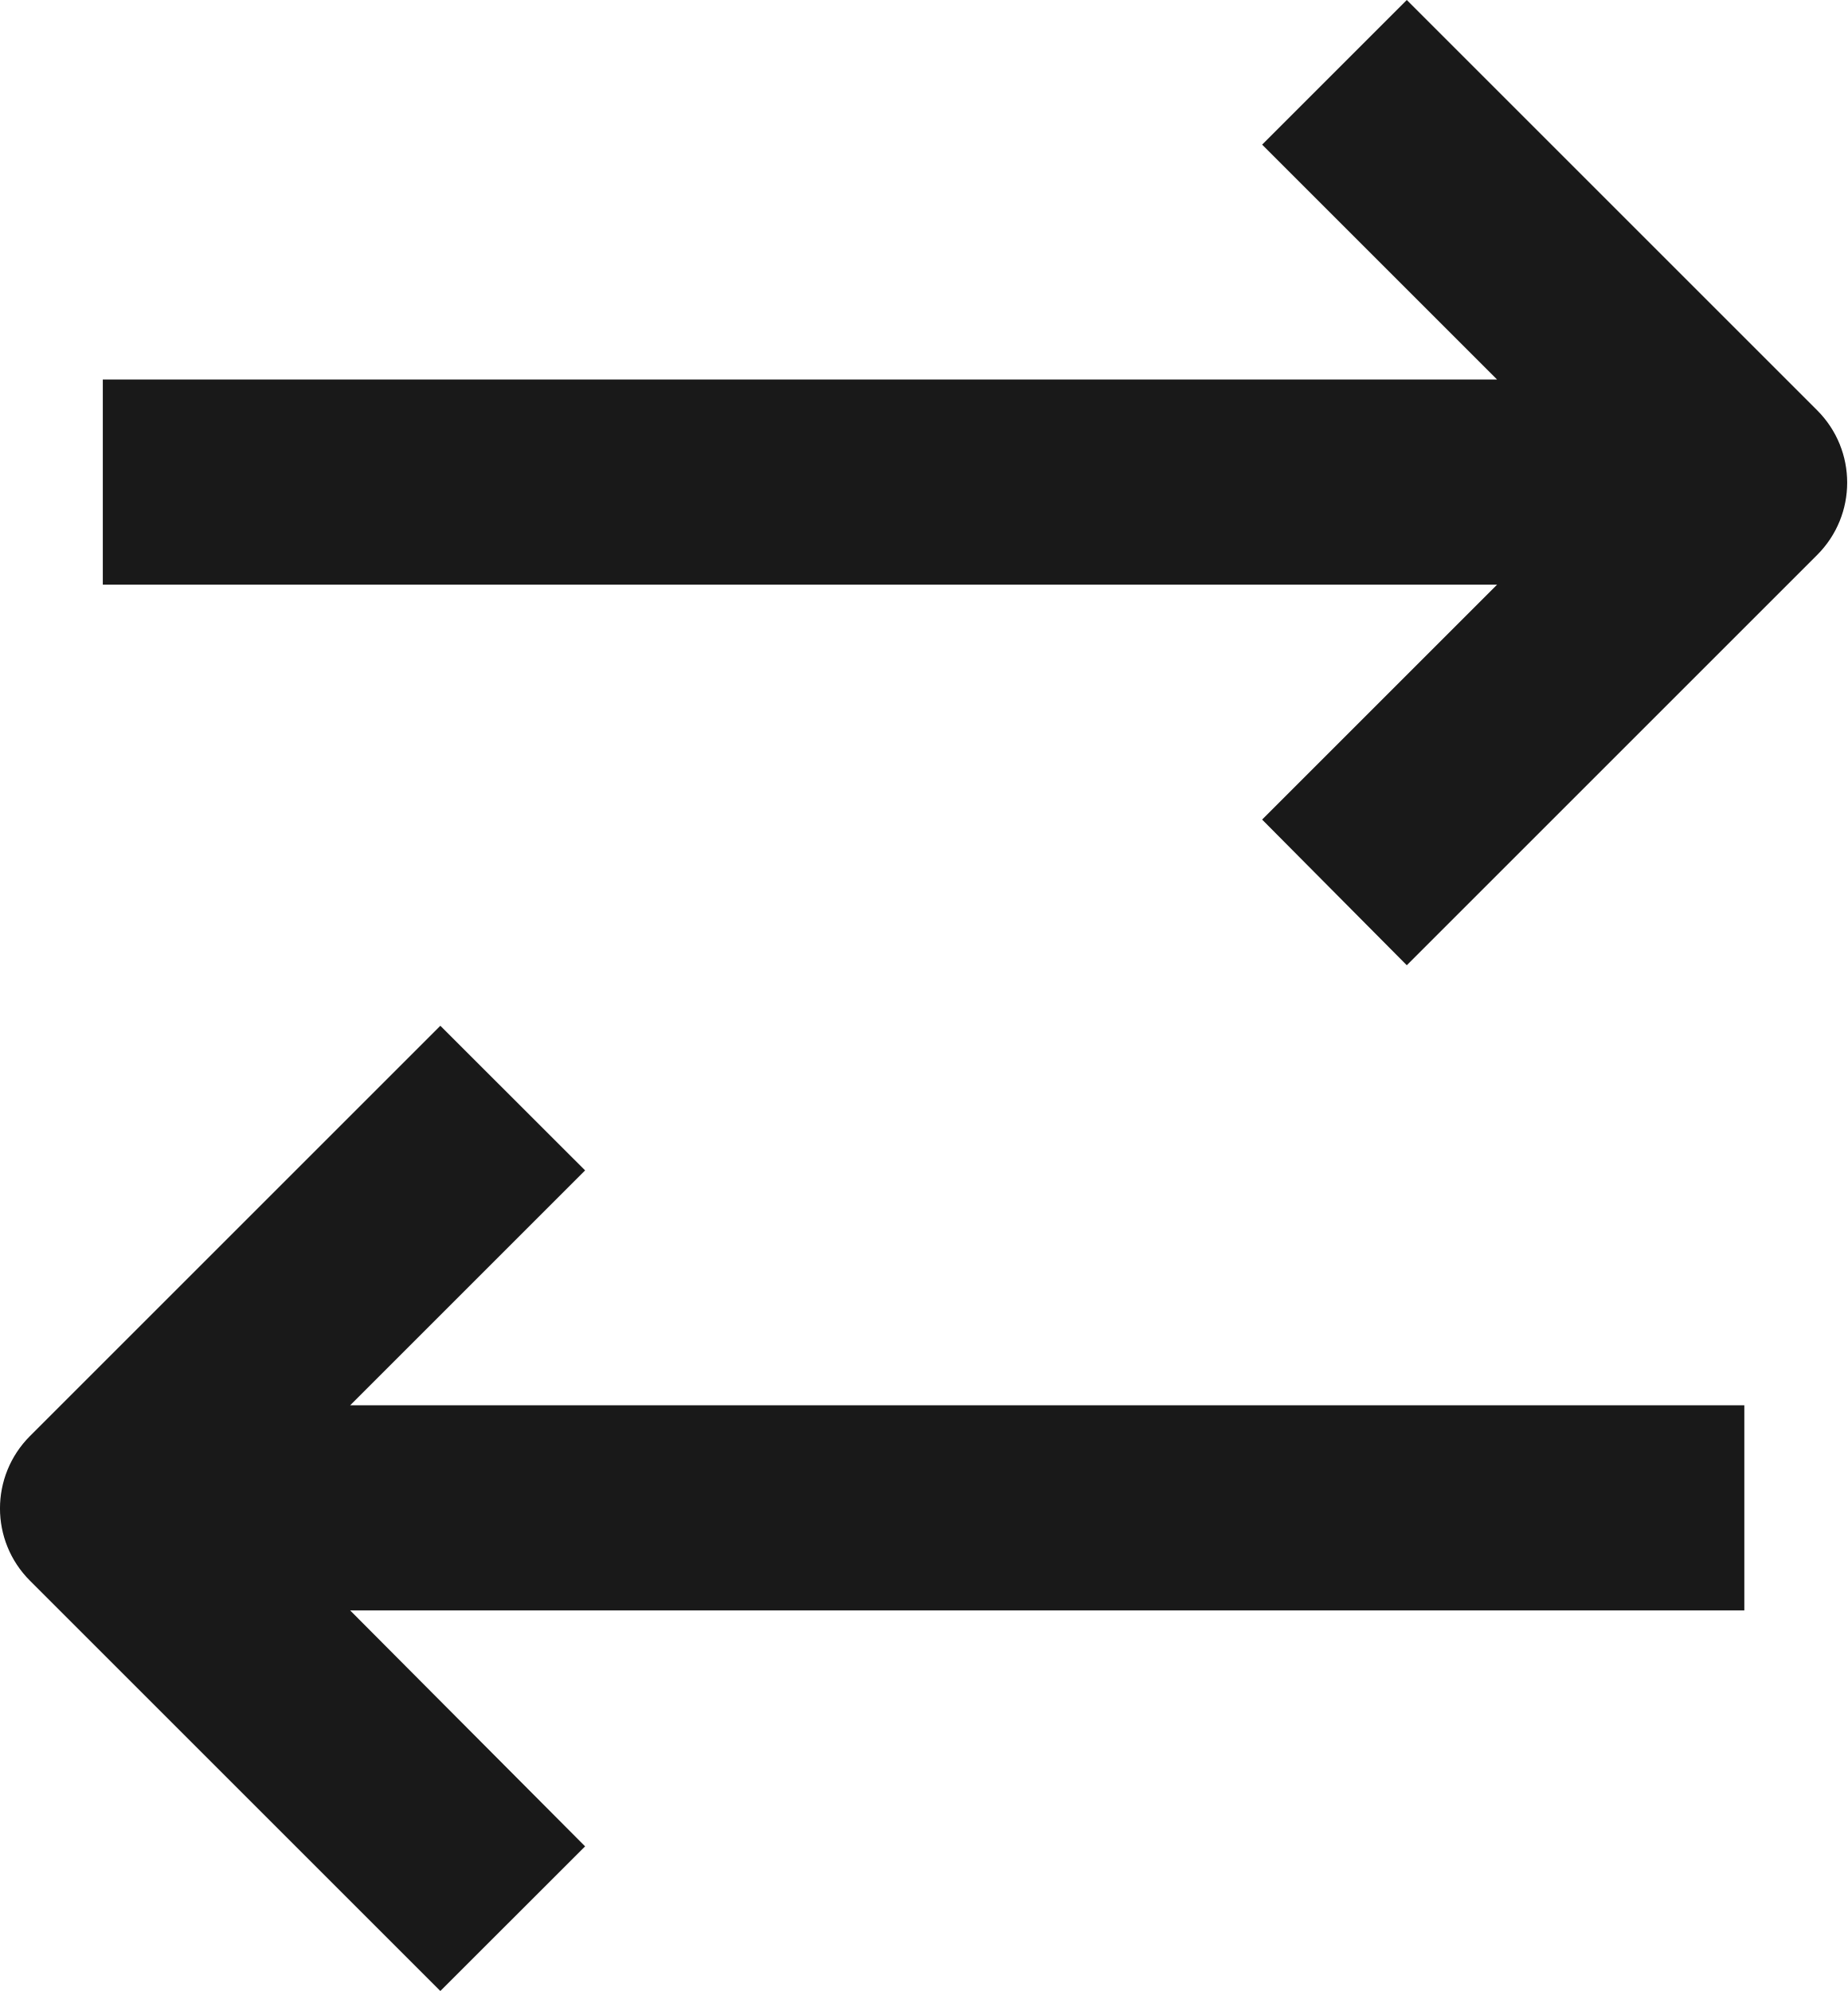
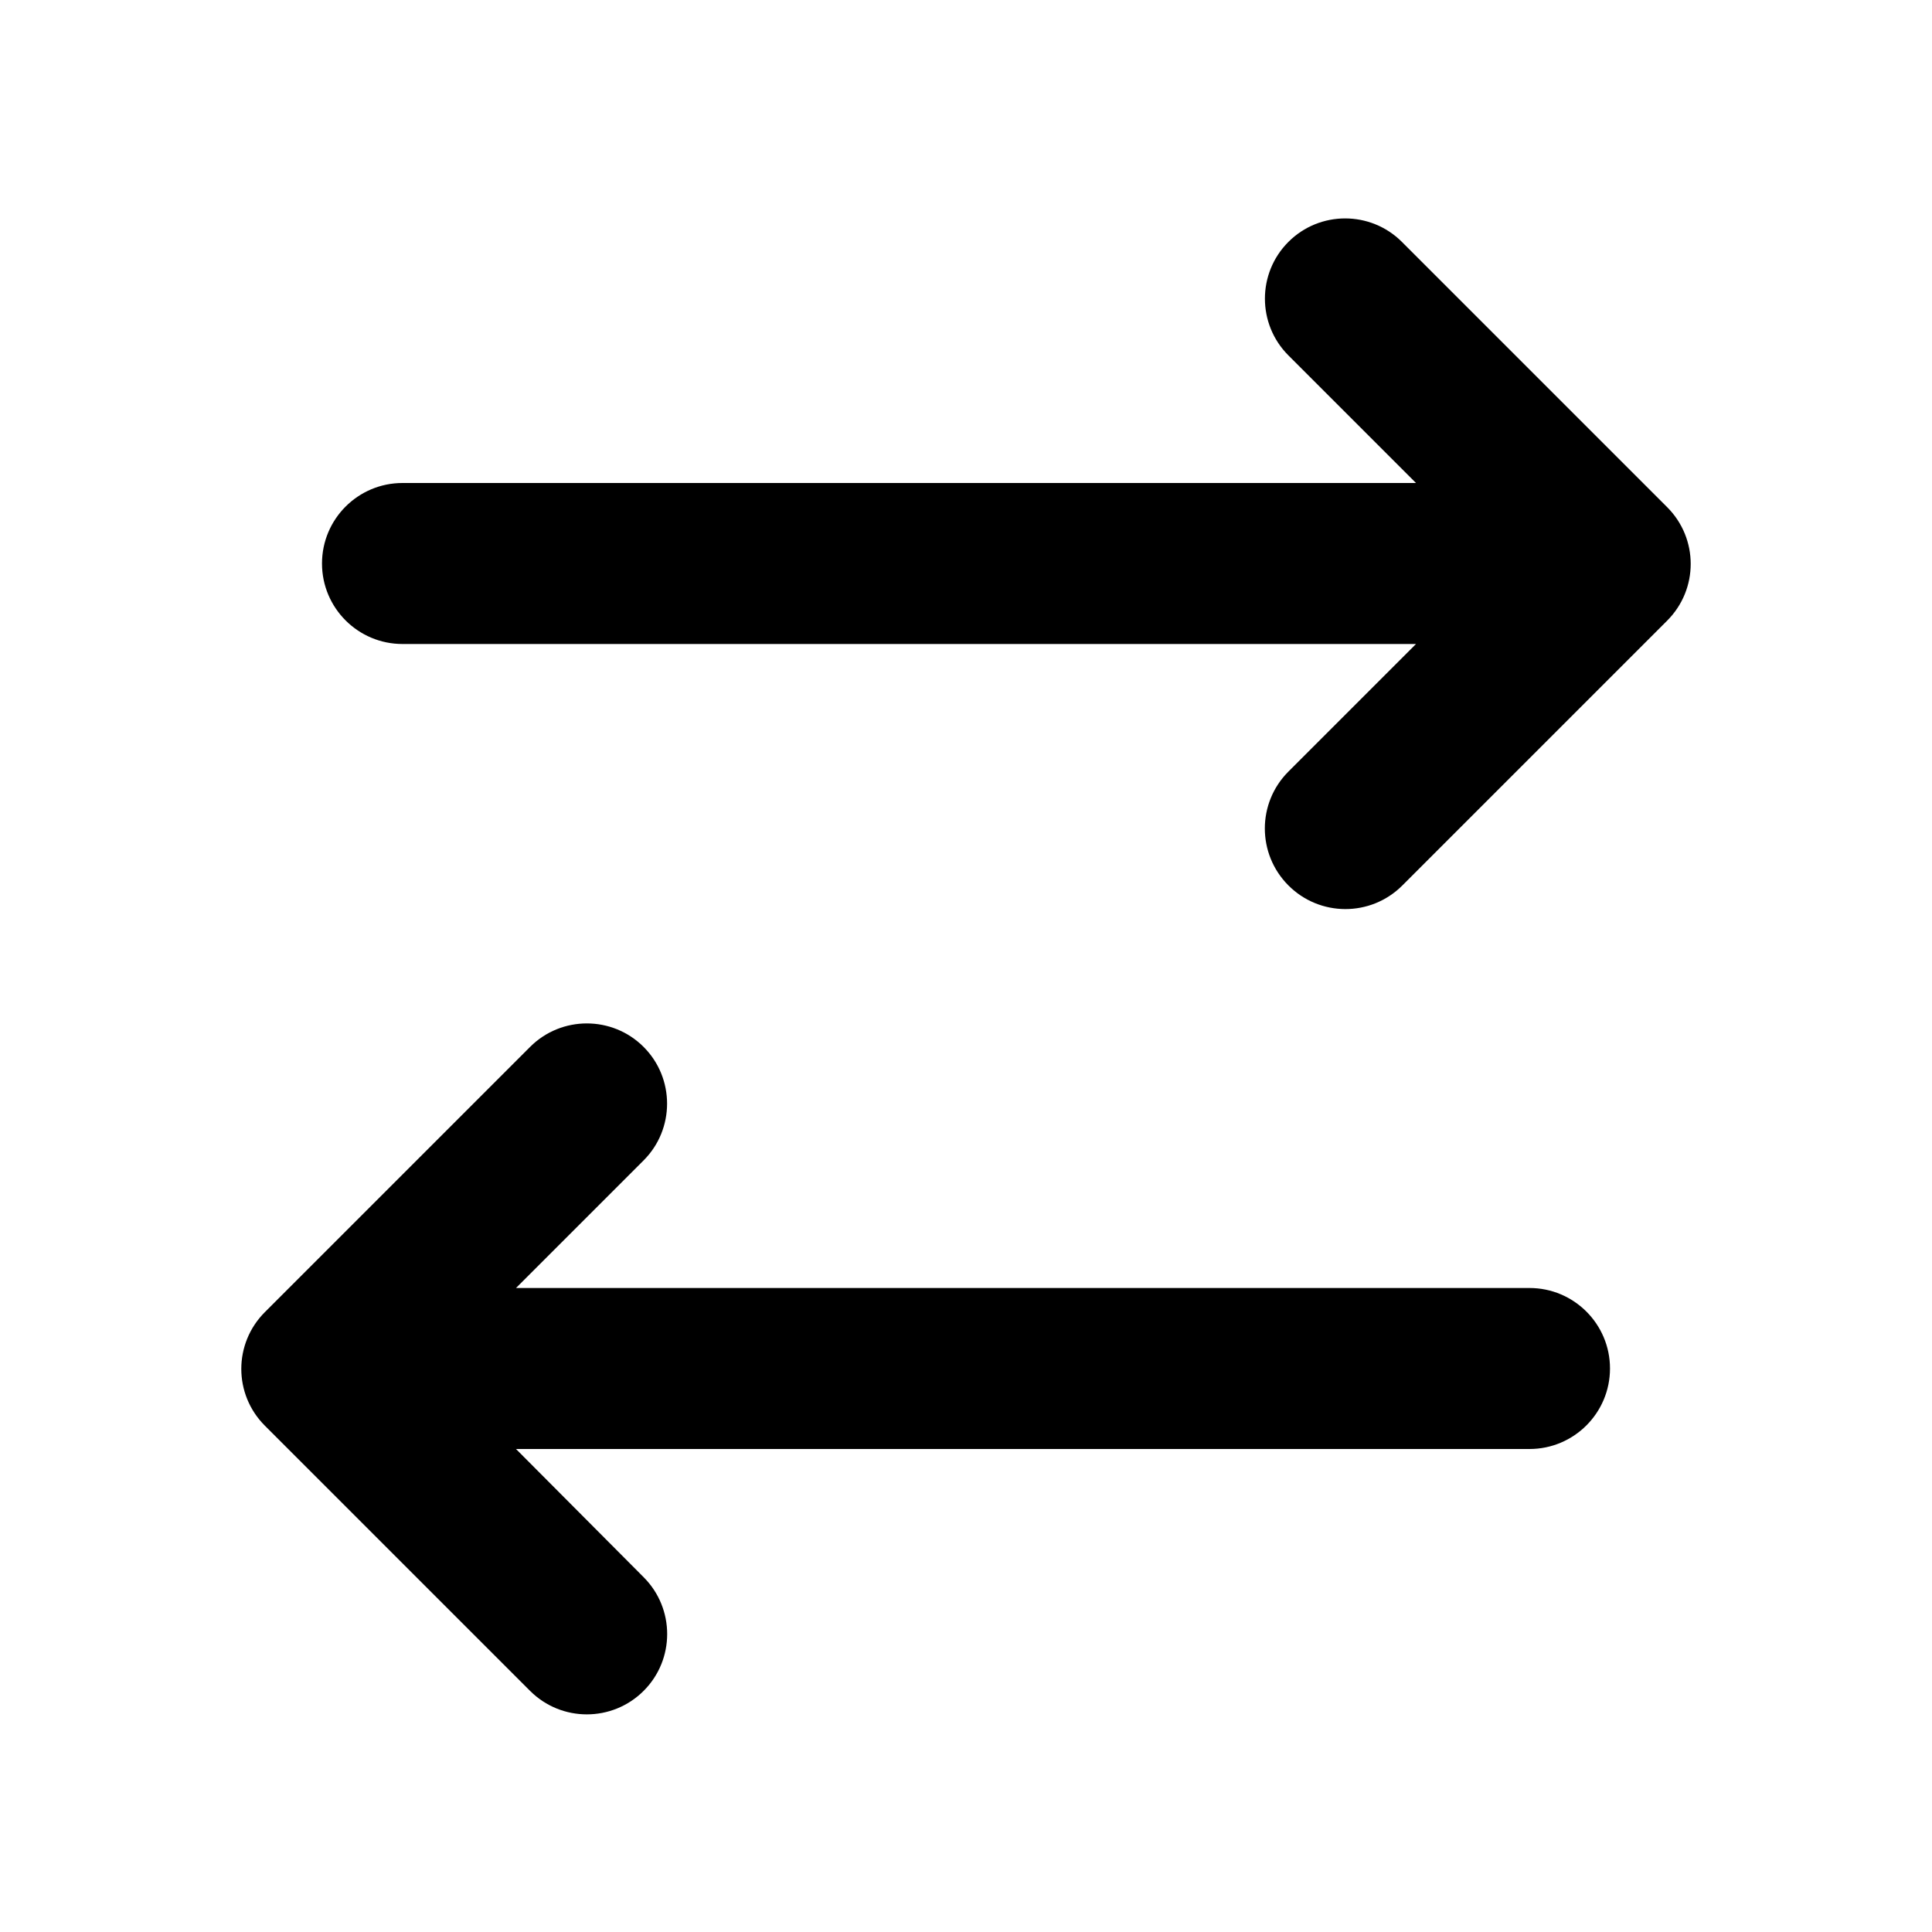
- <svg xmlns="http://www.w3.org/2000/svg" preserveAspectRatio="none" width="100%" height="100%" overflow="visible" style="display: block;" viewBox="0 0 18.005 19.41" fill="none">
-   <path fill="black" id="Union" d="M5.703 11.41L3.413 13.7H17.002V15.7H3.413L5.703 18L4.292 19.41L0.292 15.41C-0.098 15.02 -0.097 14.39 0.292 14L4.292 10L5.703 11.41ZM17.712 4C18.102 4.39 18.102 5.02 17.712 5.41L13.712 9.41L12.302 7.99L14.592 5.7H1.002V3.7H14.592L12.302 1.41L13.712 0L17.712 4Z" fill-opacity="0.9" />
+ <svg xmlns="http://www.w3.org/2000/svg" preserveAspectRatio="none" width="100%" height="100%" overflow="visible" style="display: block;" viewBox="0 0 24 24" fill="none">
+   <path d="M6.585 13.005C6.974 12.616 7.606 12.616 7.995 13.005C8.384 13.394 8.384 14.026 7.995 14.415L6.41 16H19C19.552 16 20 16.448 20 17C20 17.552 19.552 18 19 18H6.41L7.997 19.594C8.385 19.984 8.385 20.615 7.996 21.004C7.606 21.394 6.974 21.394 6.584 21.004L3.29 17.71C2.9 17.32 2.9 16.69 3.29 16.3L6.585 13.005ZM16.005 3.005C16.394 2.616 17.026 2.616 17.415 3.005L20.71 6.3C21.1 6.69 21.1 7.32 20.71 7.71L17.42 11C17.028 11.392 16.393 11.39 16.003 10.997C15.615 10.606 15.615 9.975 16.005 9.585L17.59 8H5C4.448 8 4 7.552 4 7C4 6.448 4.448 6 5 6H17.59L16.005 4.415C15.616 4.026 15.616 3.394 16.005 3.005Z" fill="black" />
</svg>
